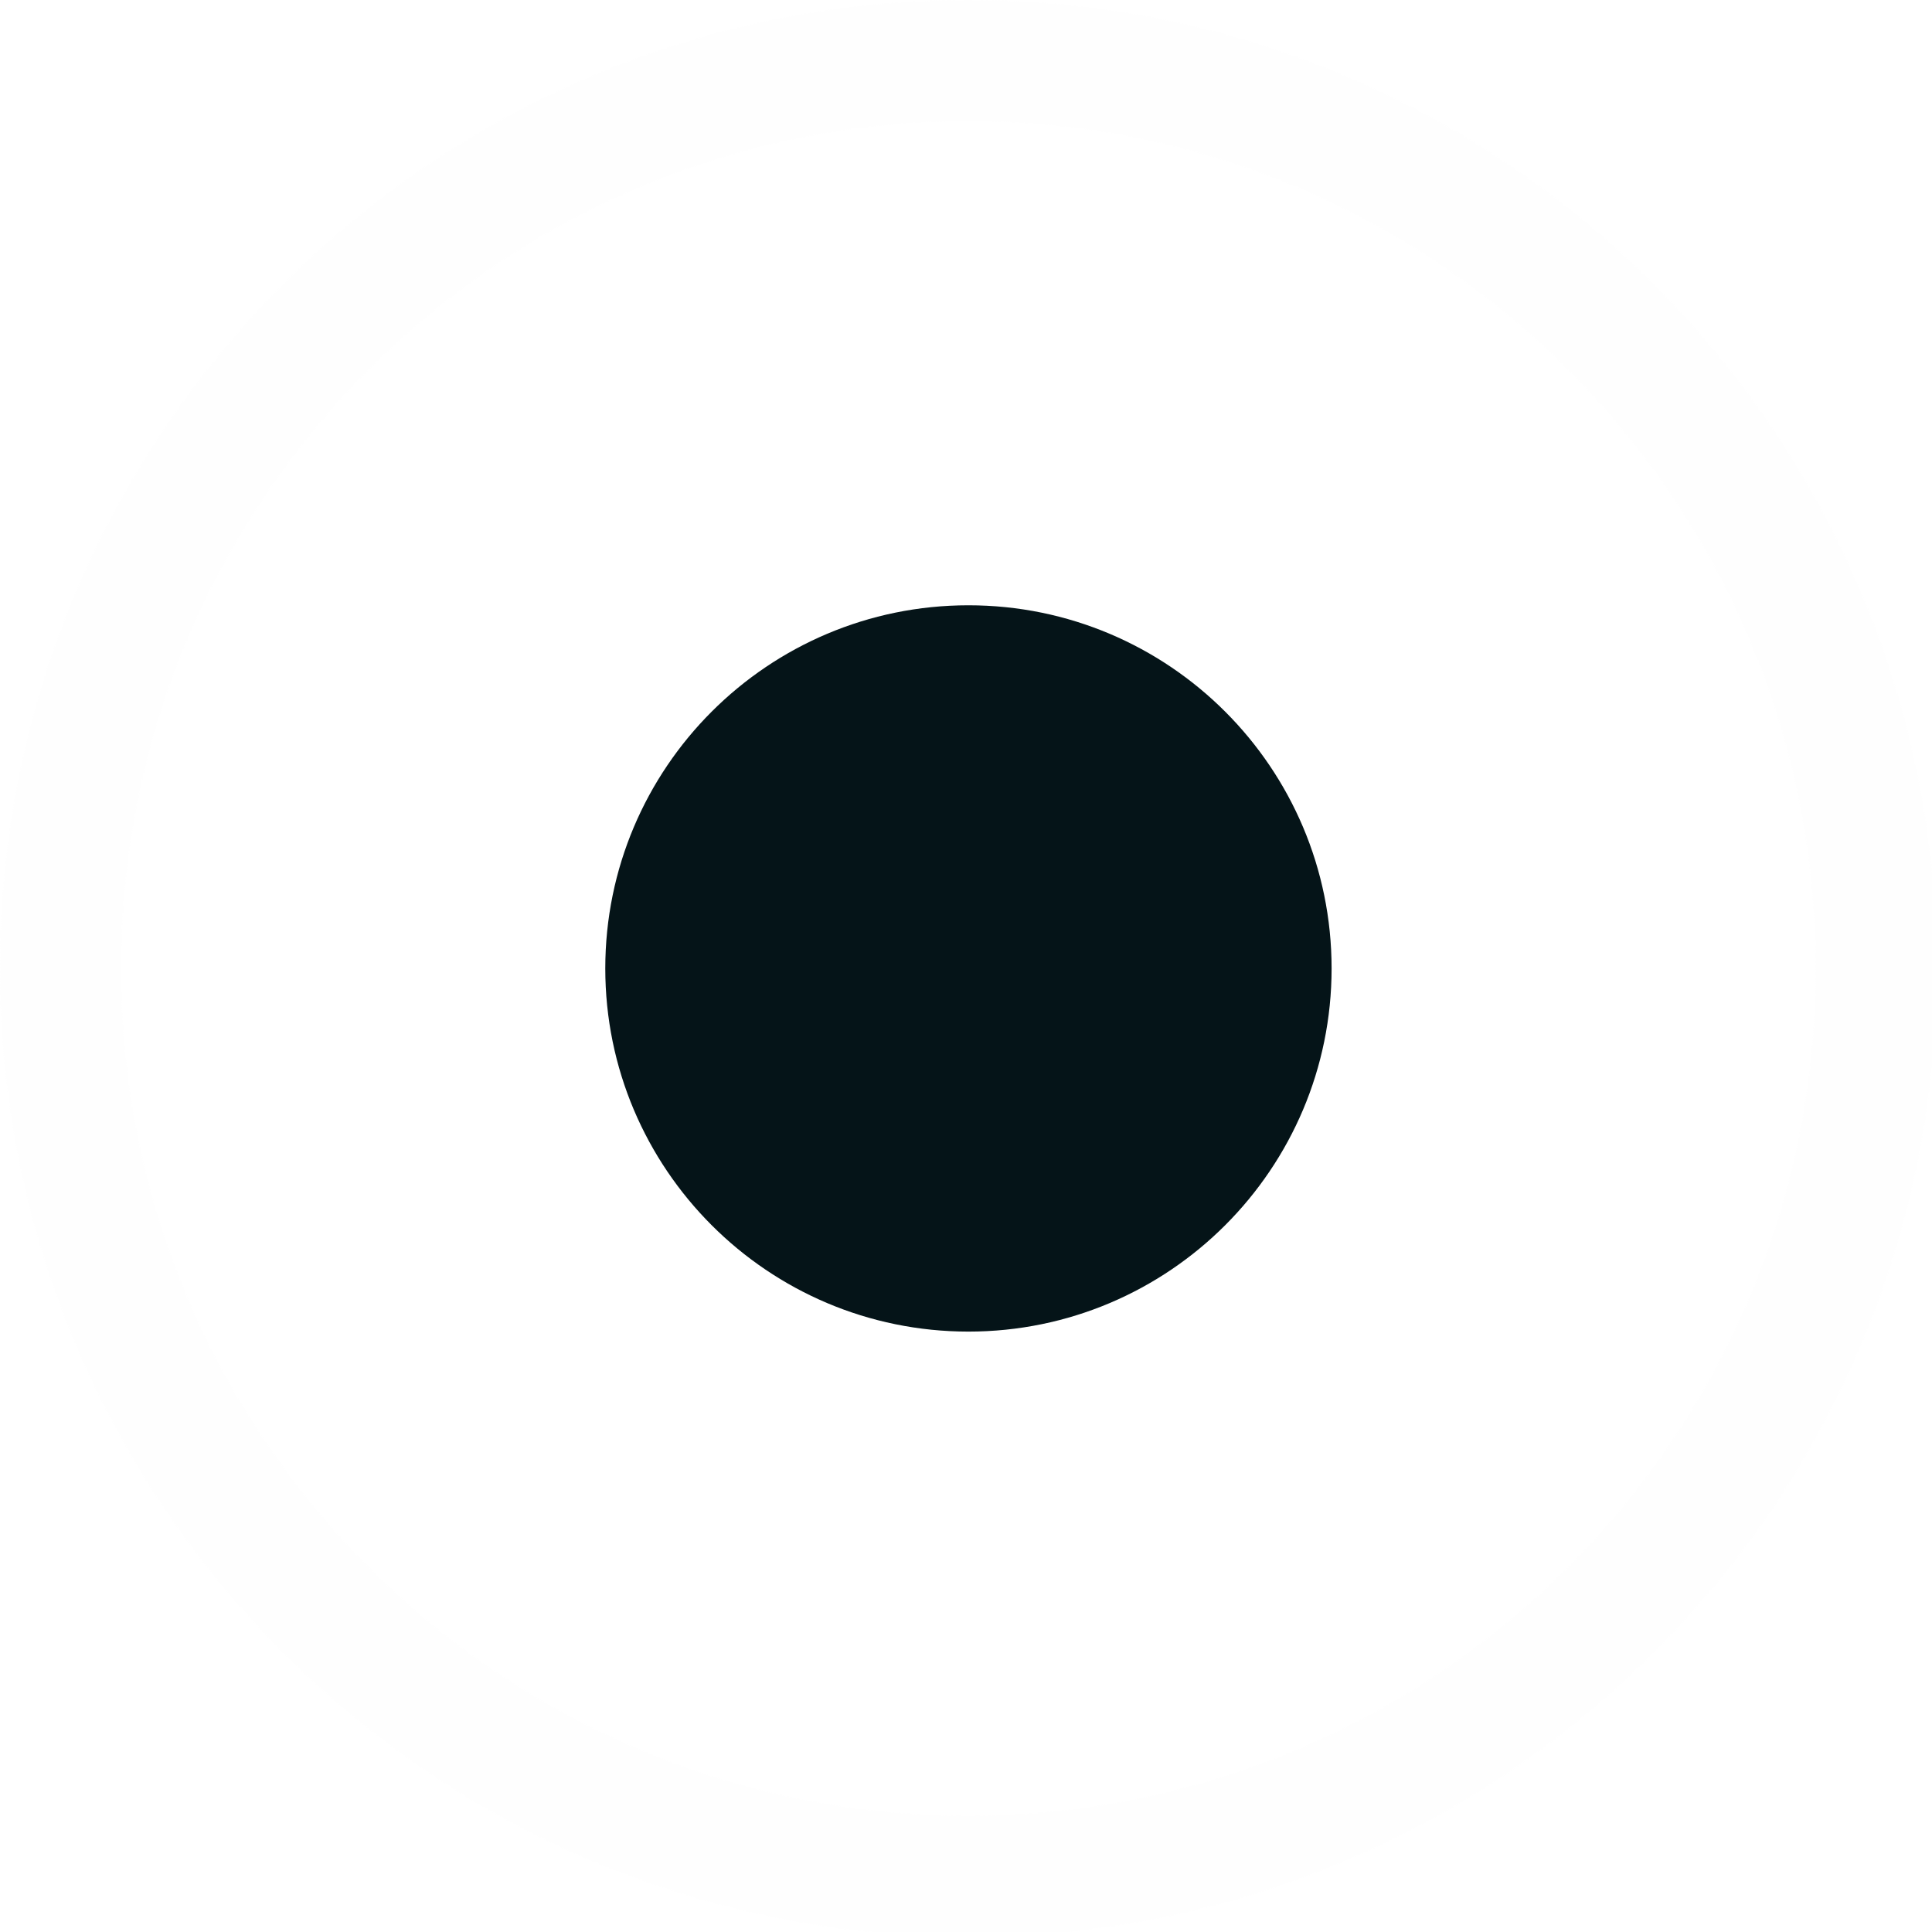
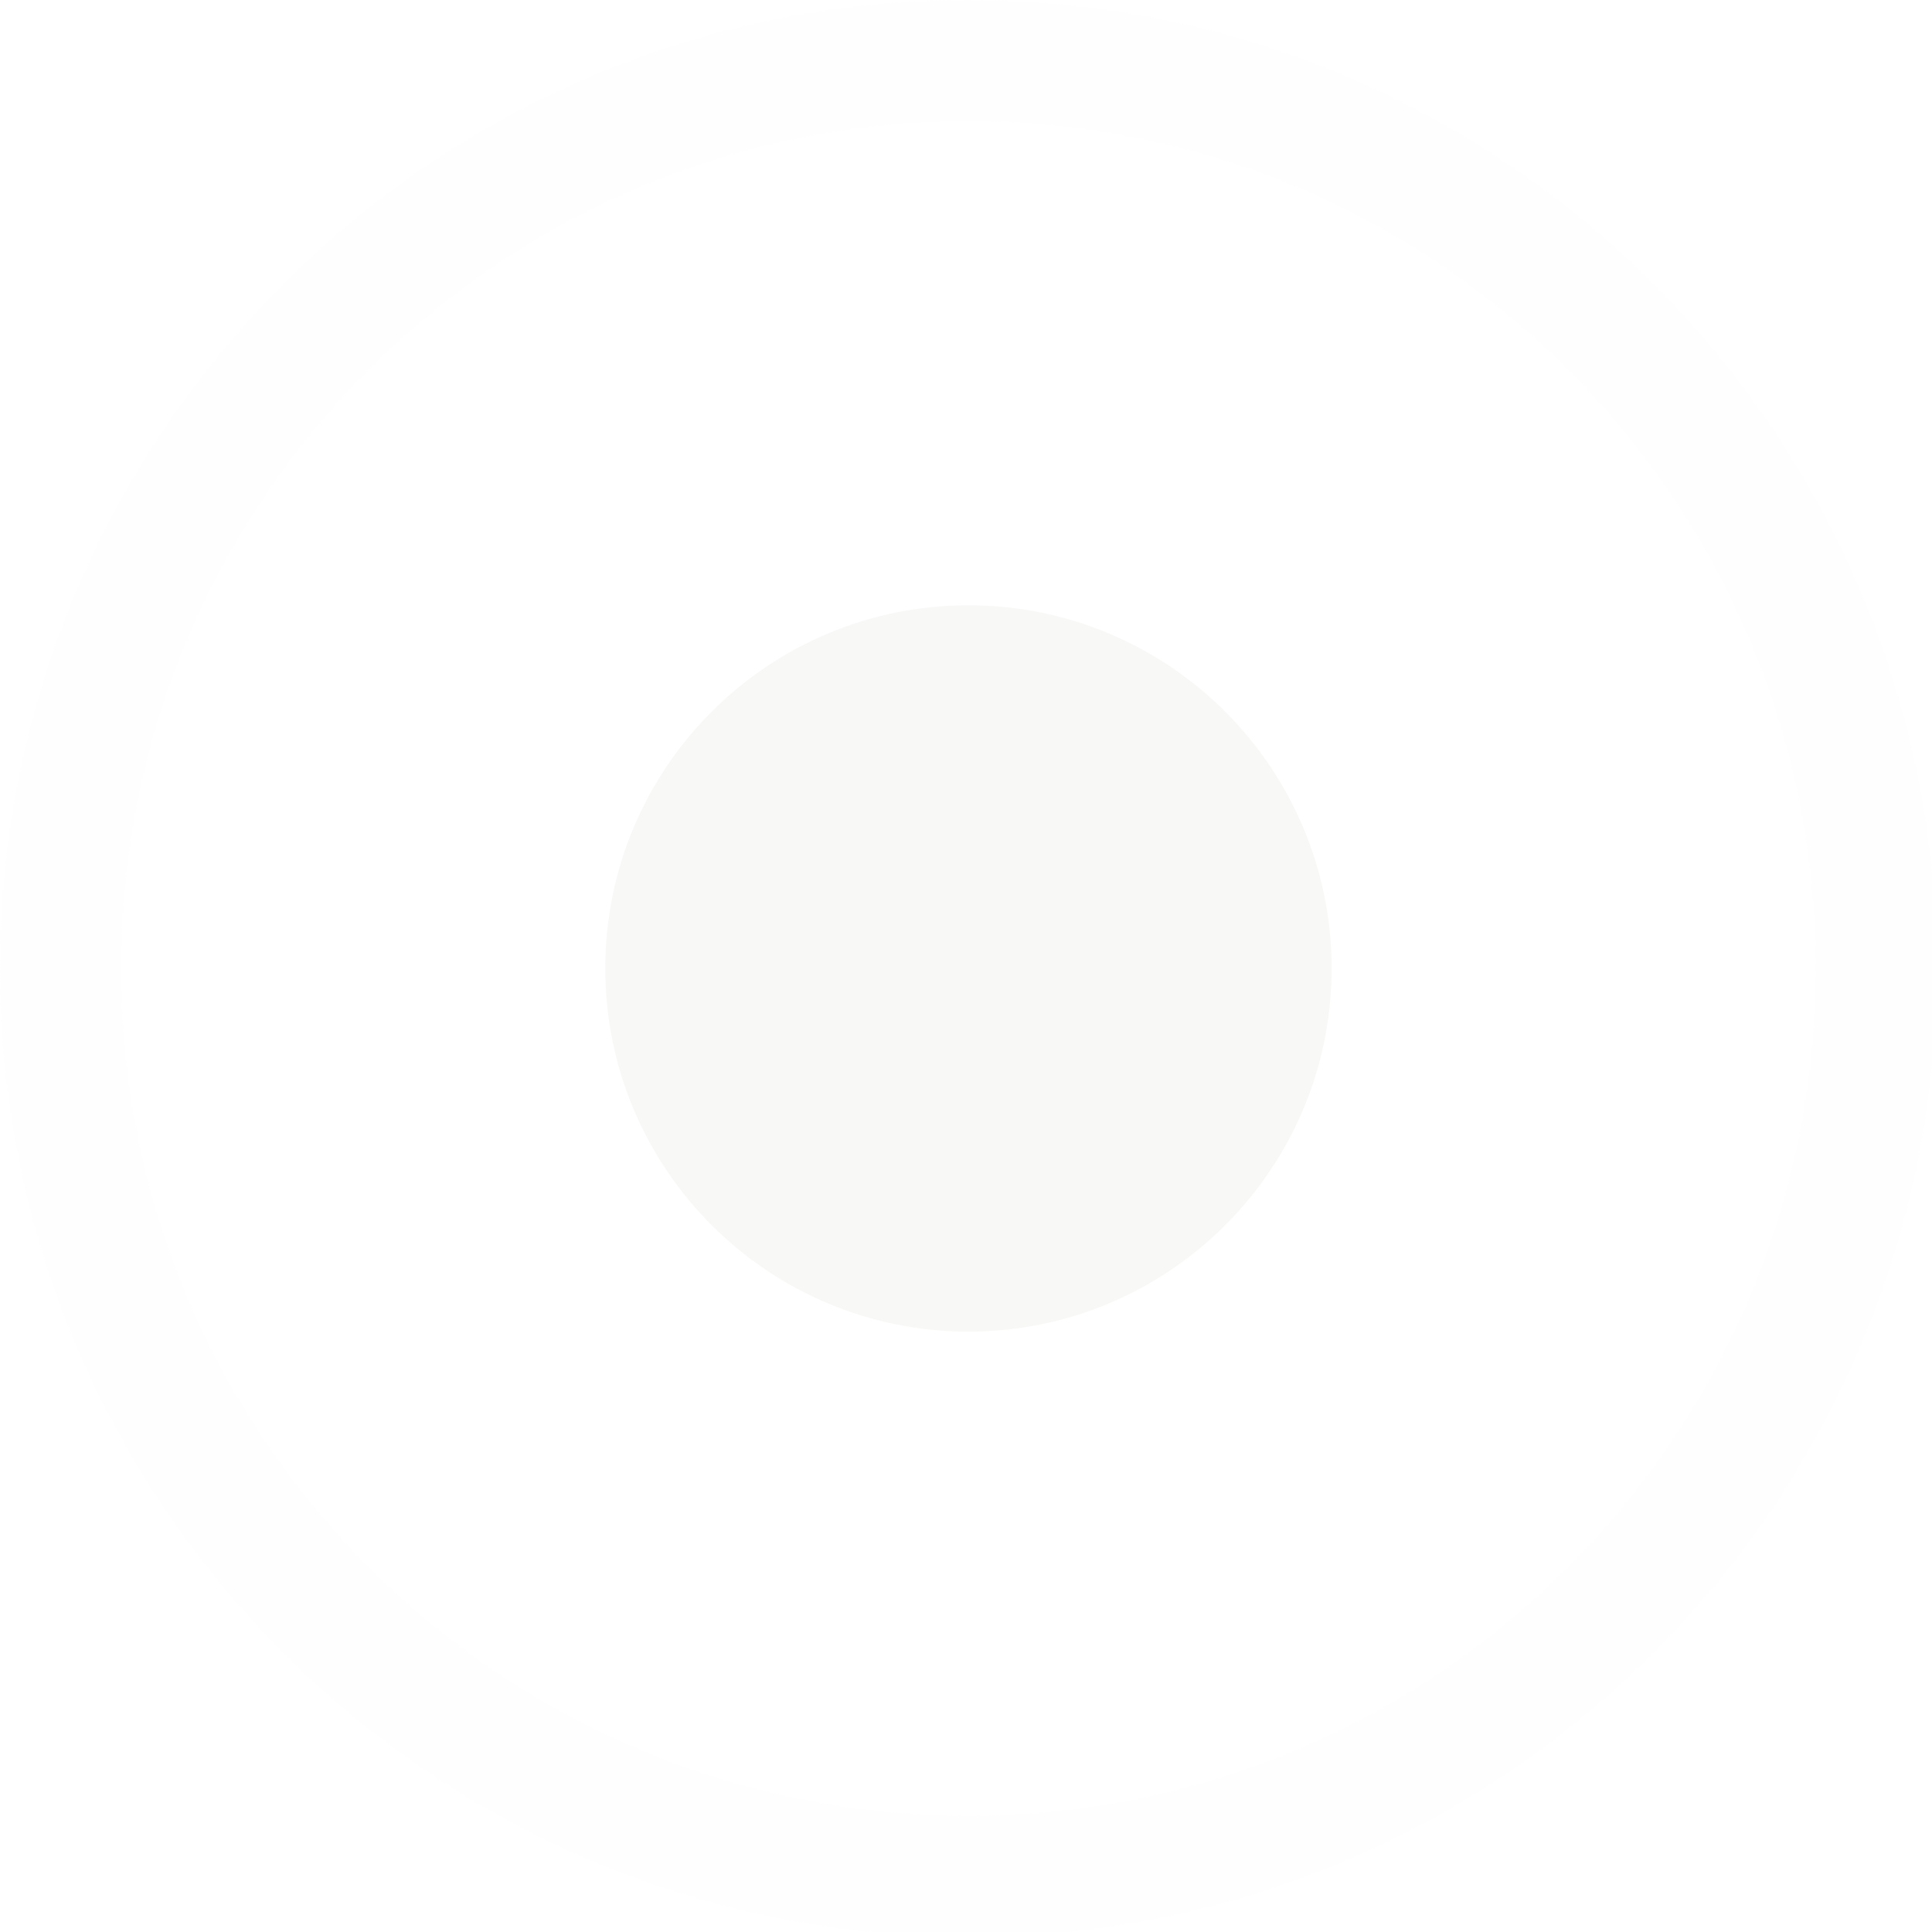
<svg xmlns="http://www.w3.org/2000/svg" width="133pt" height="133pt" viewBox="0 0 133 133" version="1.1">
  <g id="surface1">
    <path style=" stroke:none;fill-rule:nonzero;fill:#fefefe;fill-opacity:0.5;" d="M 66.668 0 C 29.852 0 0 29.852 0 66.668 C 0 103.484 29.852 133.332 66.668 133.332 C 103.484 133.332 133.332 103.484 133.332 66.668 C 133.332 29.852 103.484 0 66.668 0 Z M 66.668 8.332 C 98.895 8.332 125 34.441 125 66.668 C 125 98.895 98.895 125 66.668 125 C 34.441 125 8.332 98.895 8.332 66.668 C 8.332 34.441 34.441 8.332 66.668 8.332 Z M 66.668 8.332 " />
    <path style=" stroke:none;fill-rule:nonzero;fill:#fefefe;fill-opacity:0.15;" d="M 66.668 0 C 29.852 0 0 29.852 0 66.668 C 0 103.484 29.852 133.332 66.668 133.332 C 103.484 133.332 133.332 103.484 133.332 66.668 C 133.332 29.852 103.484 0 66.668 0 Z M 66.668 8.332 C 98.895 8.332 125 34.441 125 66.668 C 125 98.895 98.895 125 66.668 125 C 34.441 125 8.332 98.895 8.332 66.668 C 8.332 34.441 34.441 8.332 66.668 8.332 Z M 66.668 8.332 " />
-     <path style=" stroke:none;fill-rule:nonzero;fill:#051418;fill-opacity:1;" d="M 91.668 66.668 C 91.668 80.469 80.469 91.668 66.668 91.668 C 52.863 91.668 41.668 80.469 41.668 66.668 C 41.668 52.863 52.863 41.668 66.668 41.668 C 80.469 41.668 91.668 52.863 91.668 66.668 Z M 91.668 66.668 " />
+     <path style=" stroke:none;fill-rule:nonzero;fill:#f8f8f6;fill-opacity:1;" d="M 91.668 66.668 C 91.668 80.469 80.469 91.668 66.668 91.668 C 52.863 91.668 41.668 80.469 41.668 66.668 C 41.668 52.863 52.863 41.668 66.668 41.668 C 80.469 41.668 91.668 52.863 91.668 66.668 Z M 91.668 66.668 " />
  </g>
</svg>
